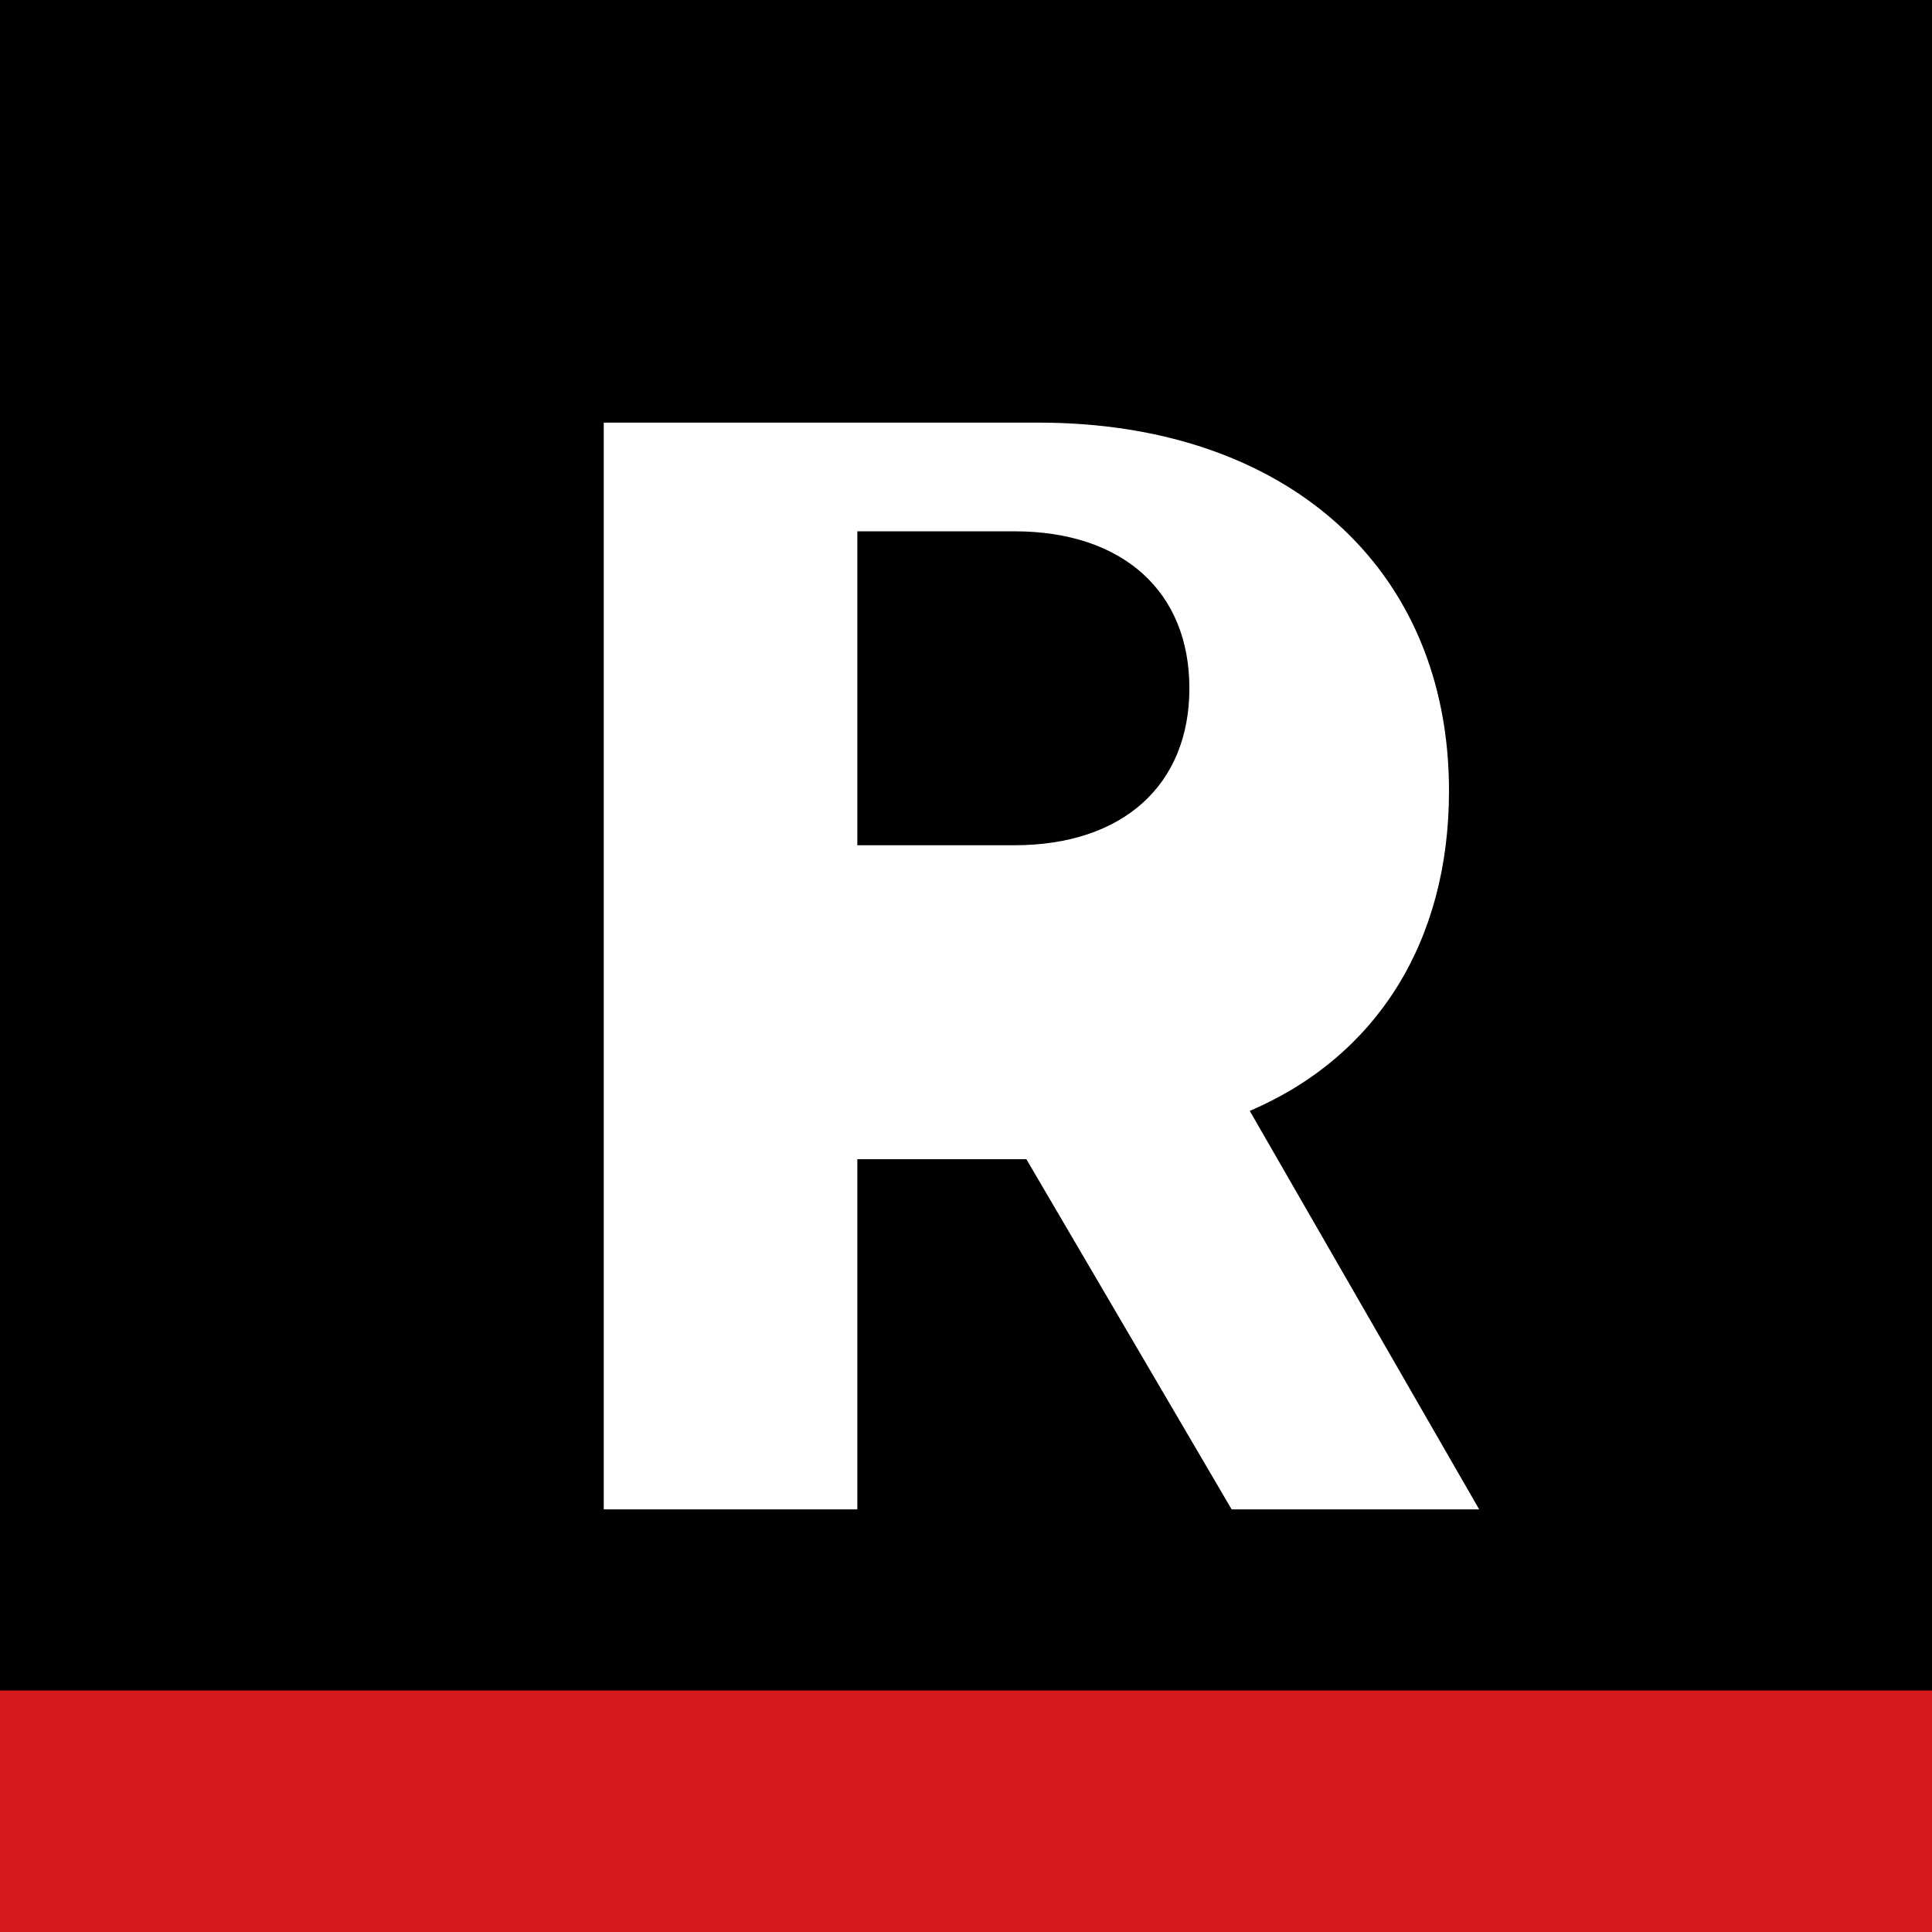
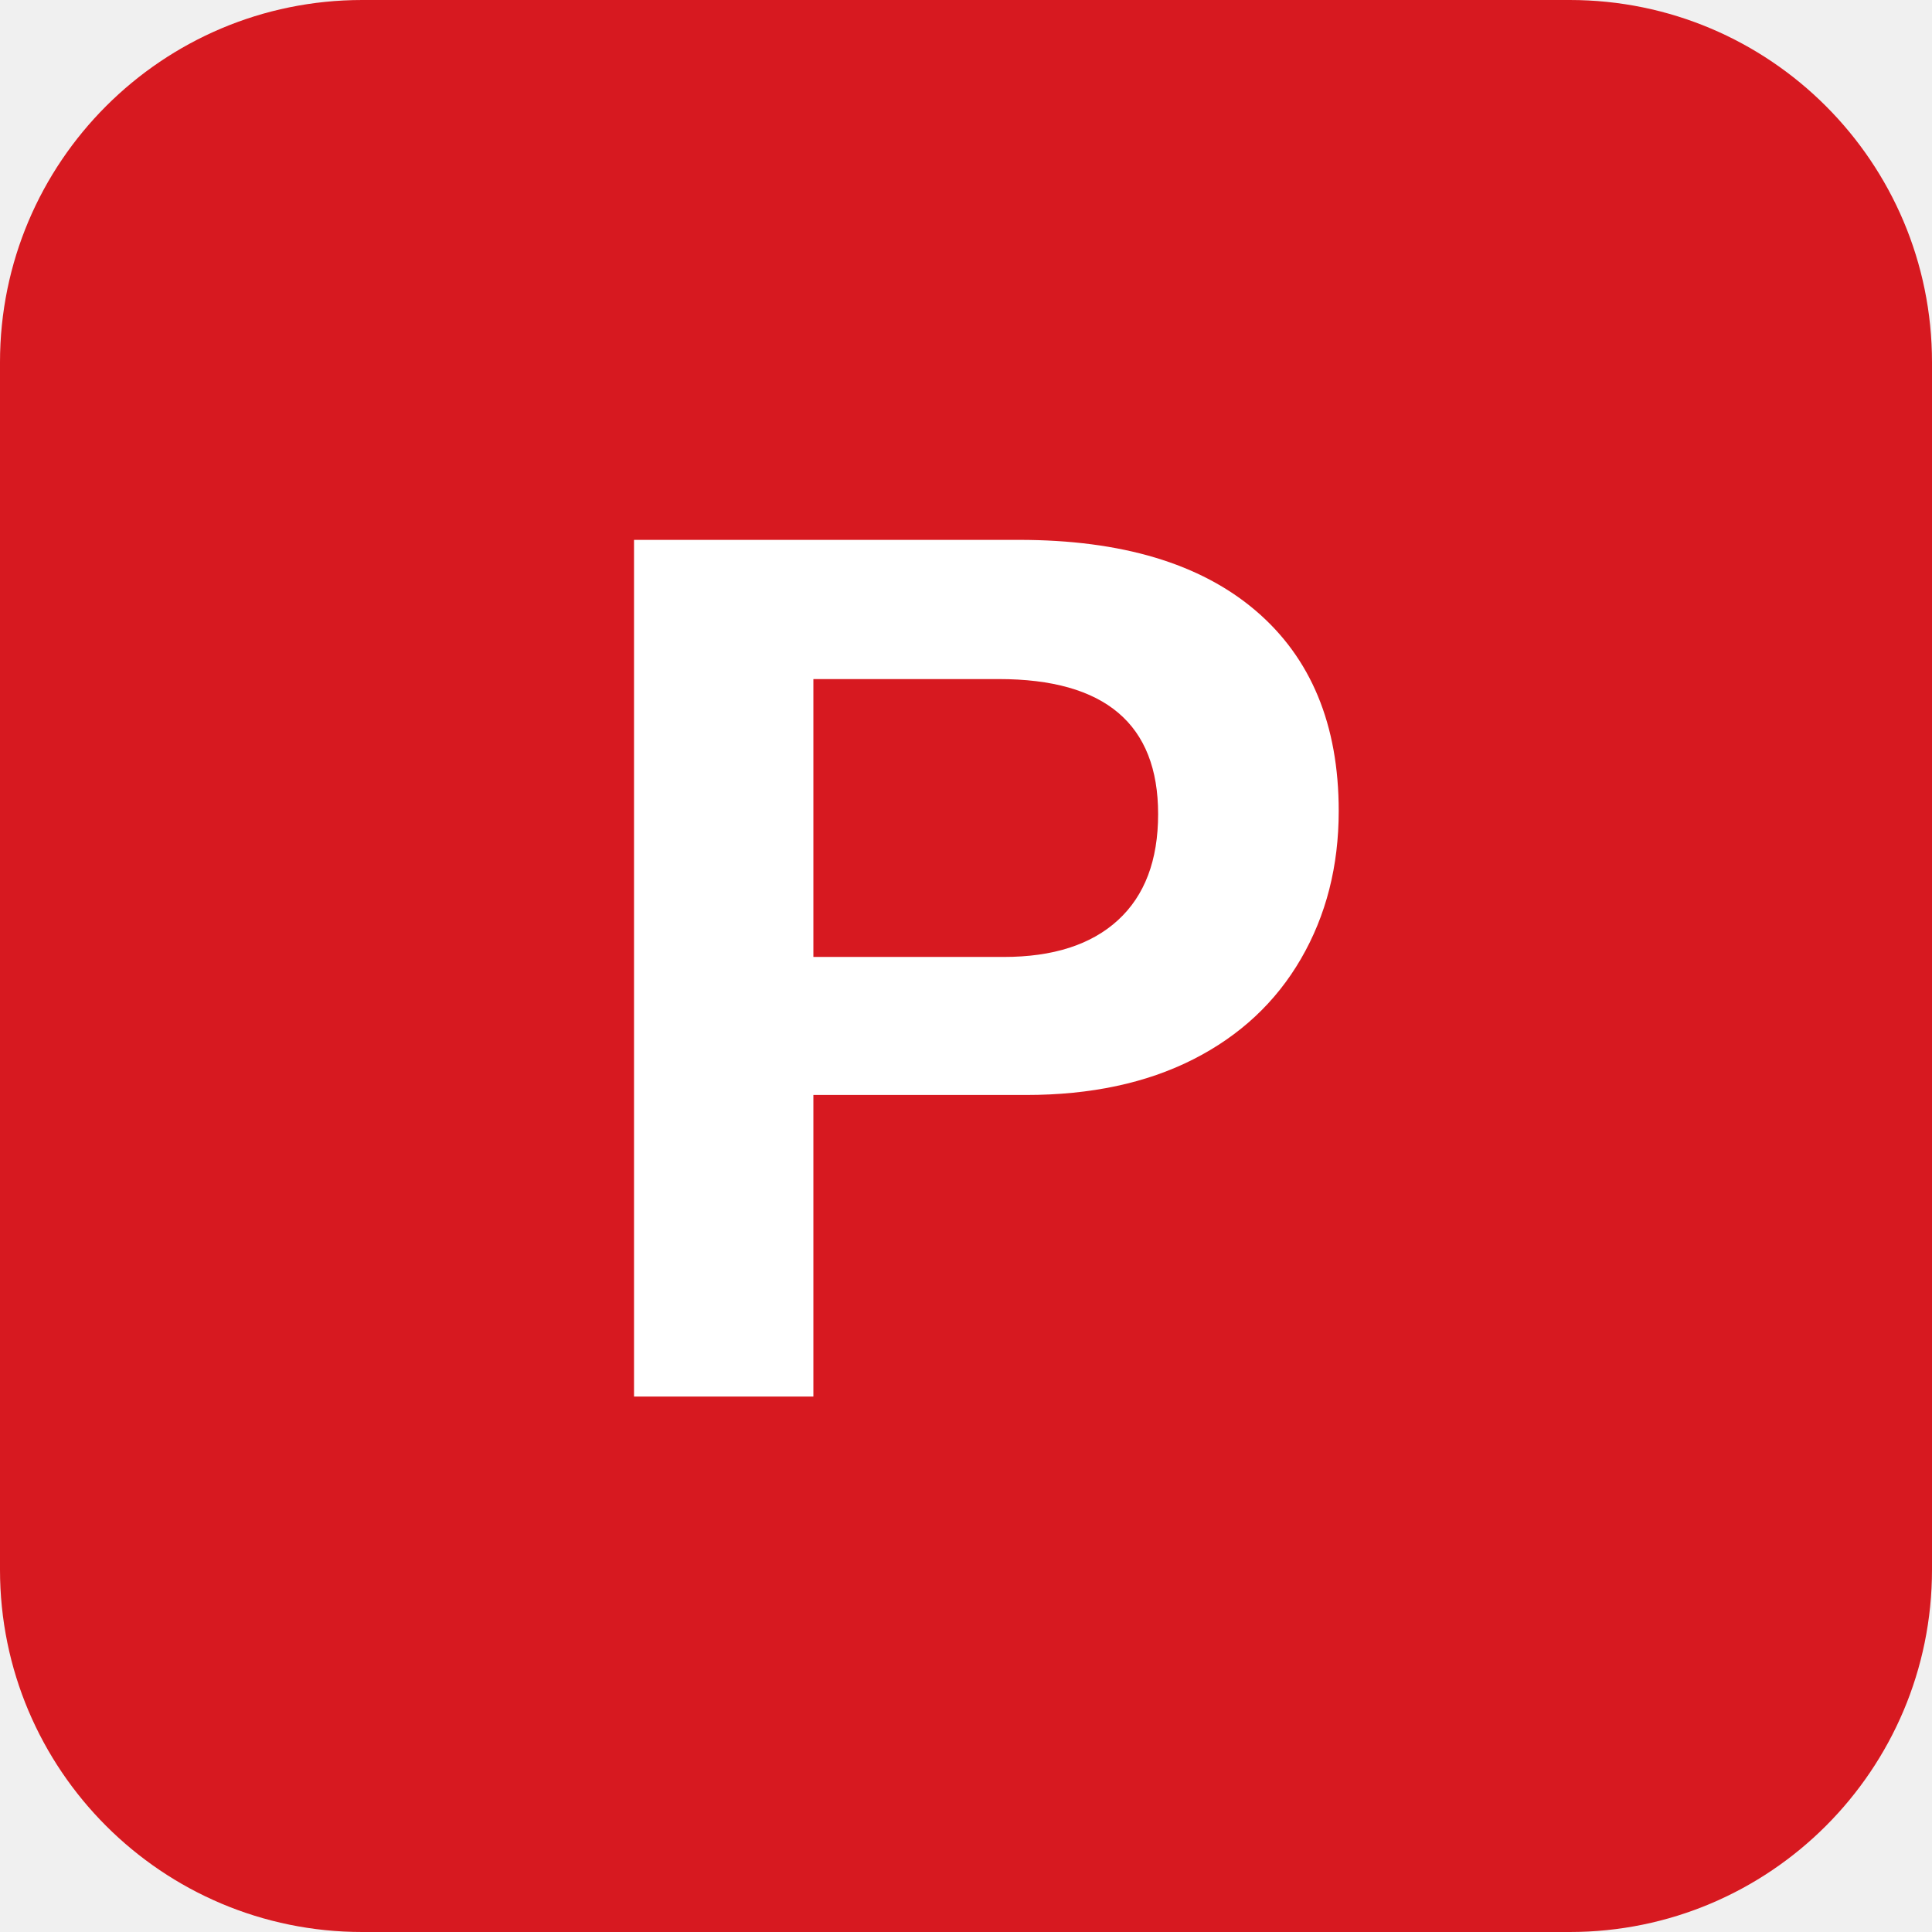
- <svg xmlns="http://www.w3.org/2000/svg" viewBox="0 0 32 32" role="img" aria-label="Playard">
-   <rect width="32" height="32" fill="#000000" />
-   <rect y="28" width="32" height="4" fill="#d71920" />
-   <path fill="#ffffff" d="M10 7h7.2c4.1 0 6.8 2.4 6.8 6.1 0 2.5-1.2 4.4-3.3 5.3L24.5 25h-4.1l-3.4-5.8H14.2V25H10V7zm4.2 3.4V14h2.6c1.8 0 2.9-1 2.9-2.6 0-1.6-1.1-2.6-2.9-2.6h-2.6z" />
+ <svg xmlns="http://www.w3.org/2000/svg" width="512" height="512" viewBox="0 0 512 512">
+   <rect width="512" height="512" rx="96" fill="#d71920" />
+   <text x="50%" y="54%" text-anchor="middle" dominant-baseline="middle" font-family="Arial, Helvetica, sans-serif" font-size="330" font-weight="900" fill="#ffffff">
+     P
+   </text>
</svg>
